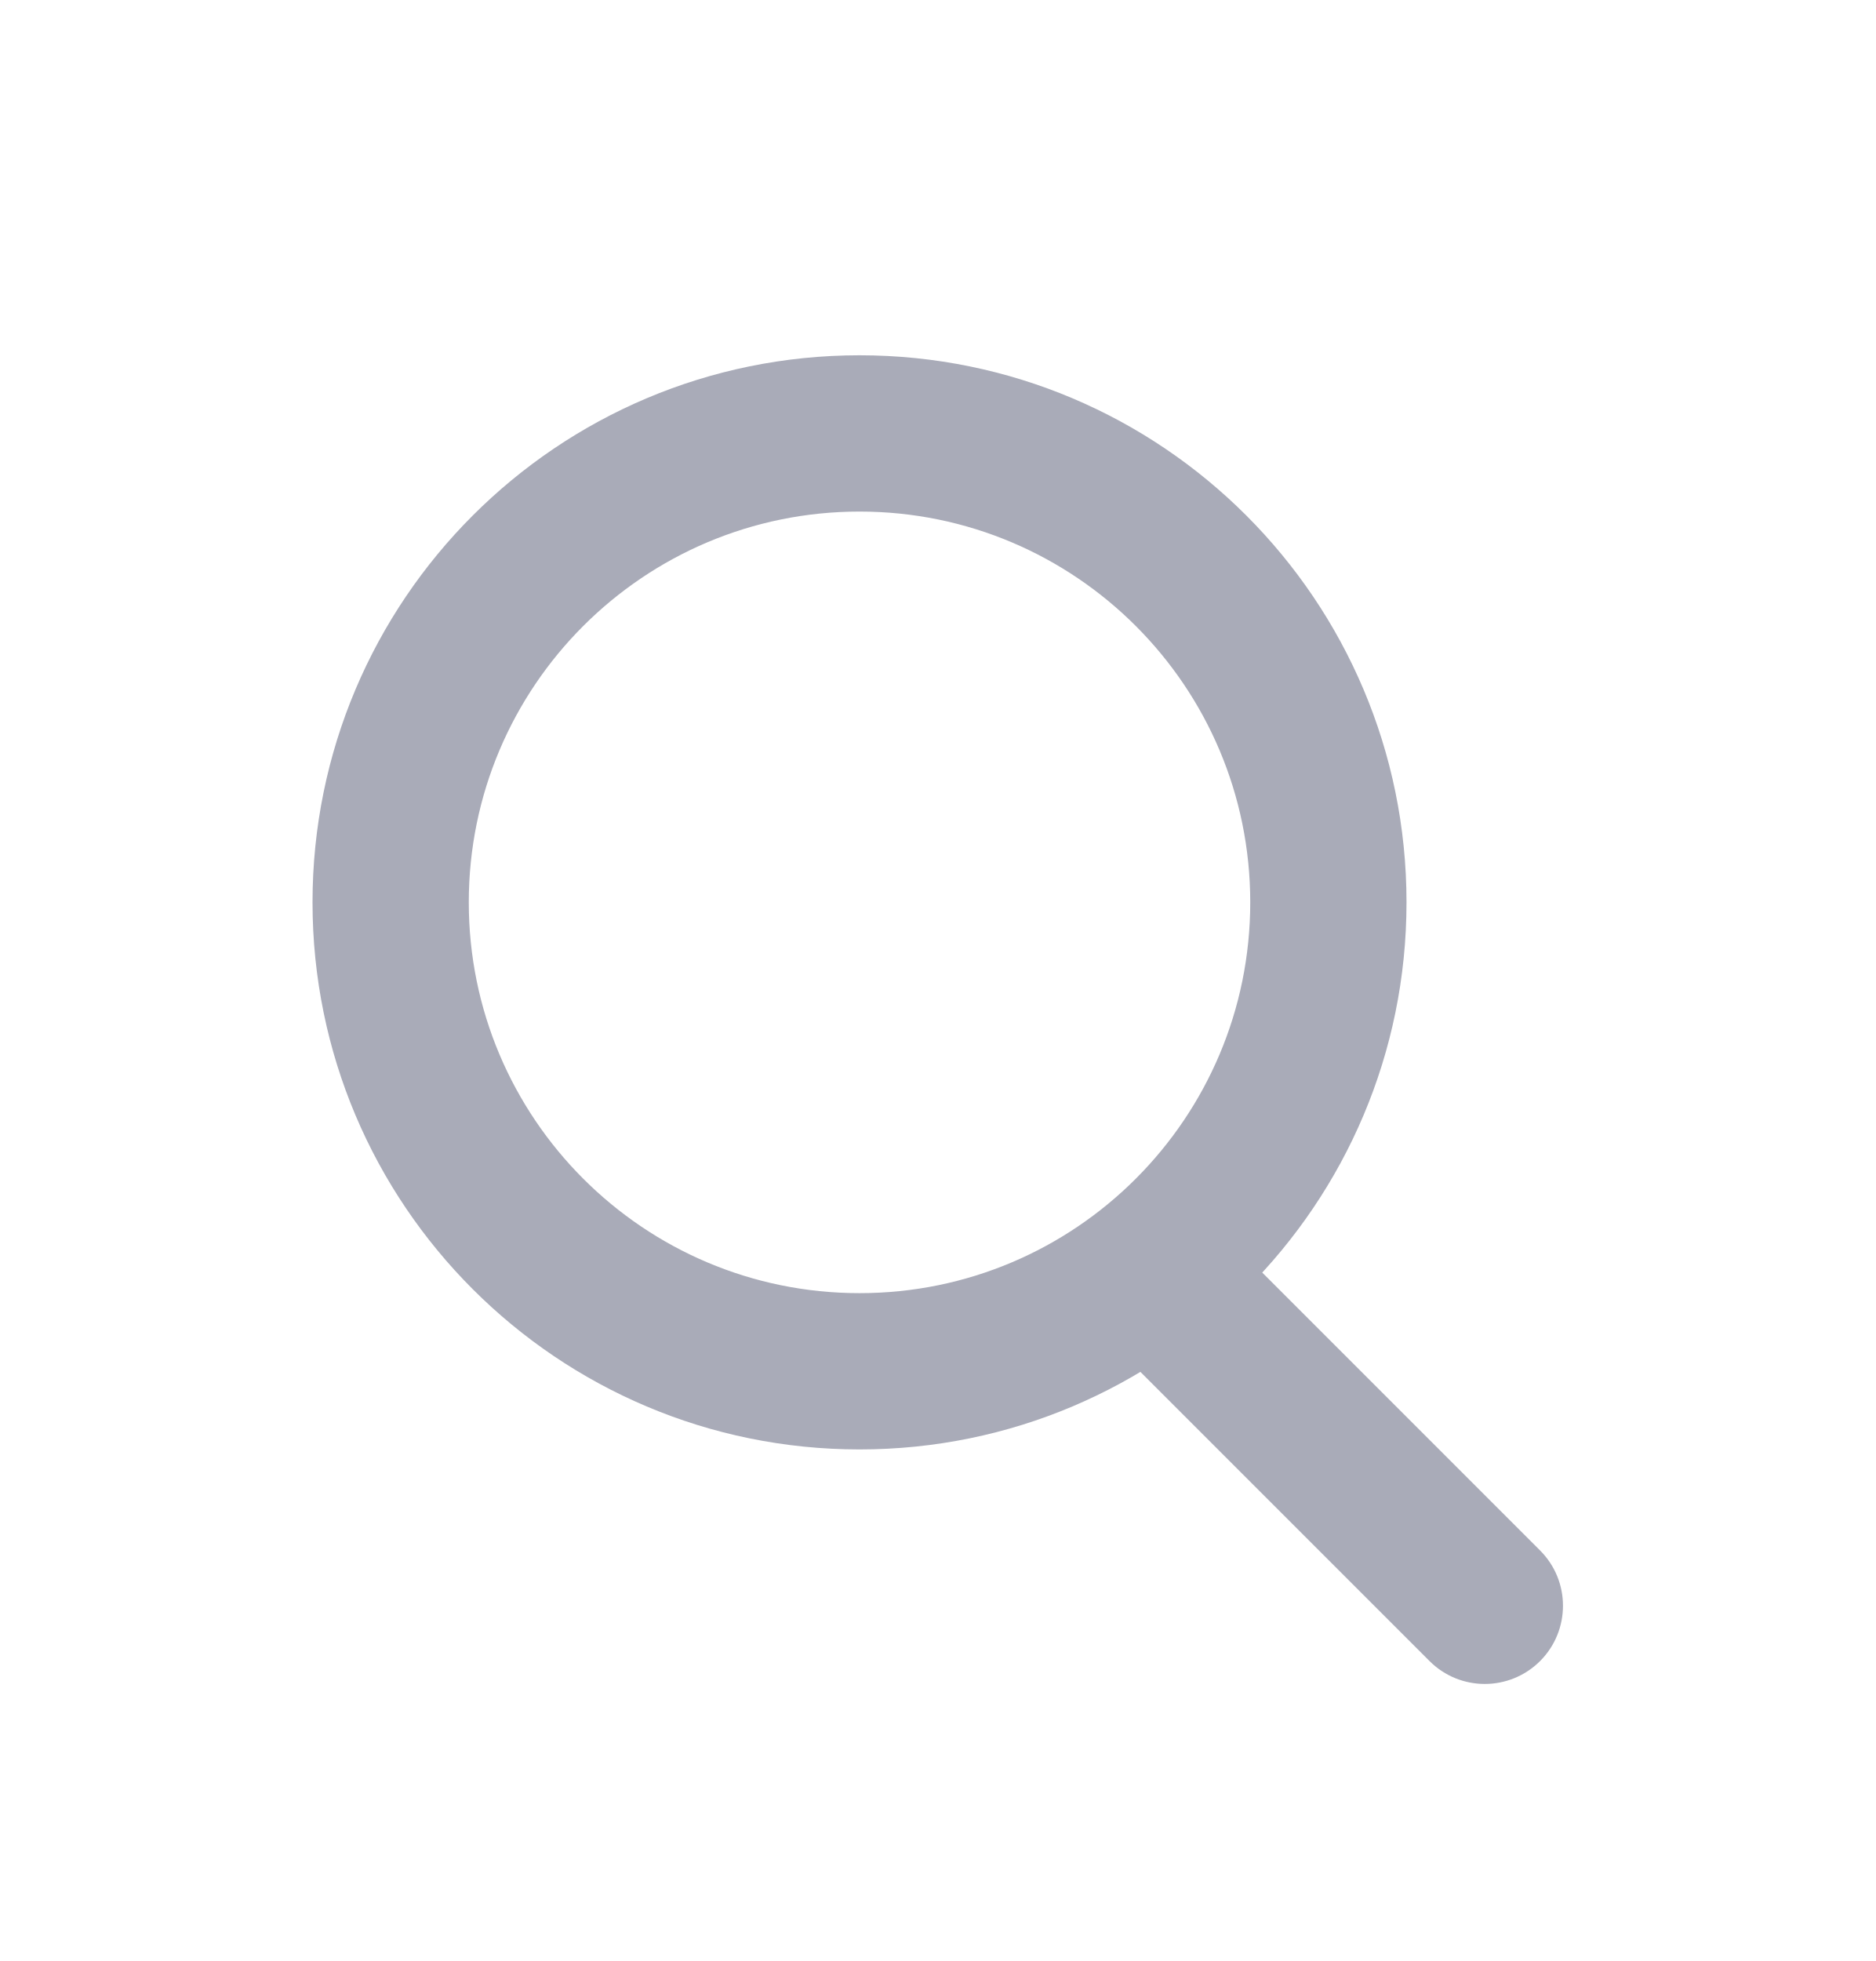
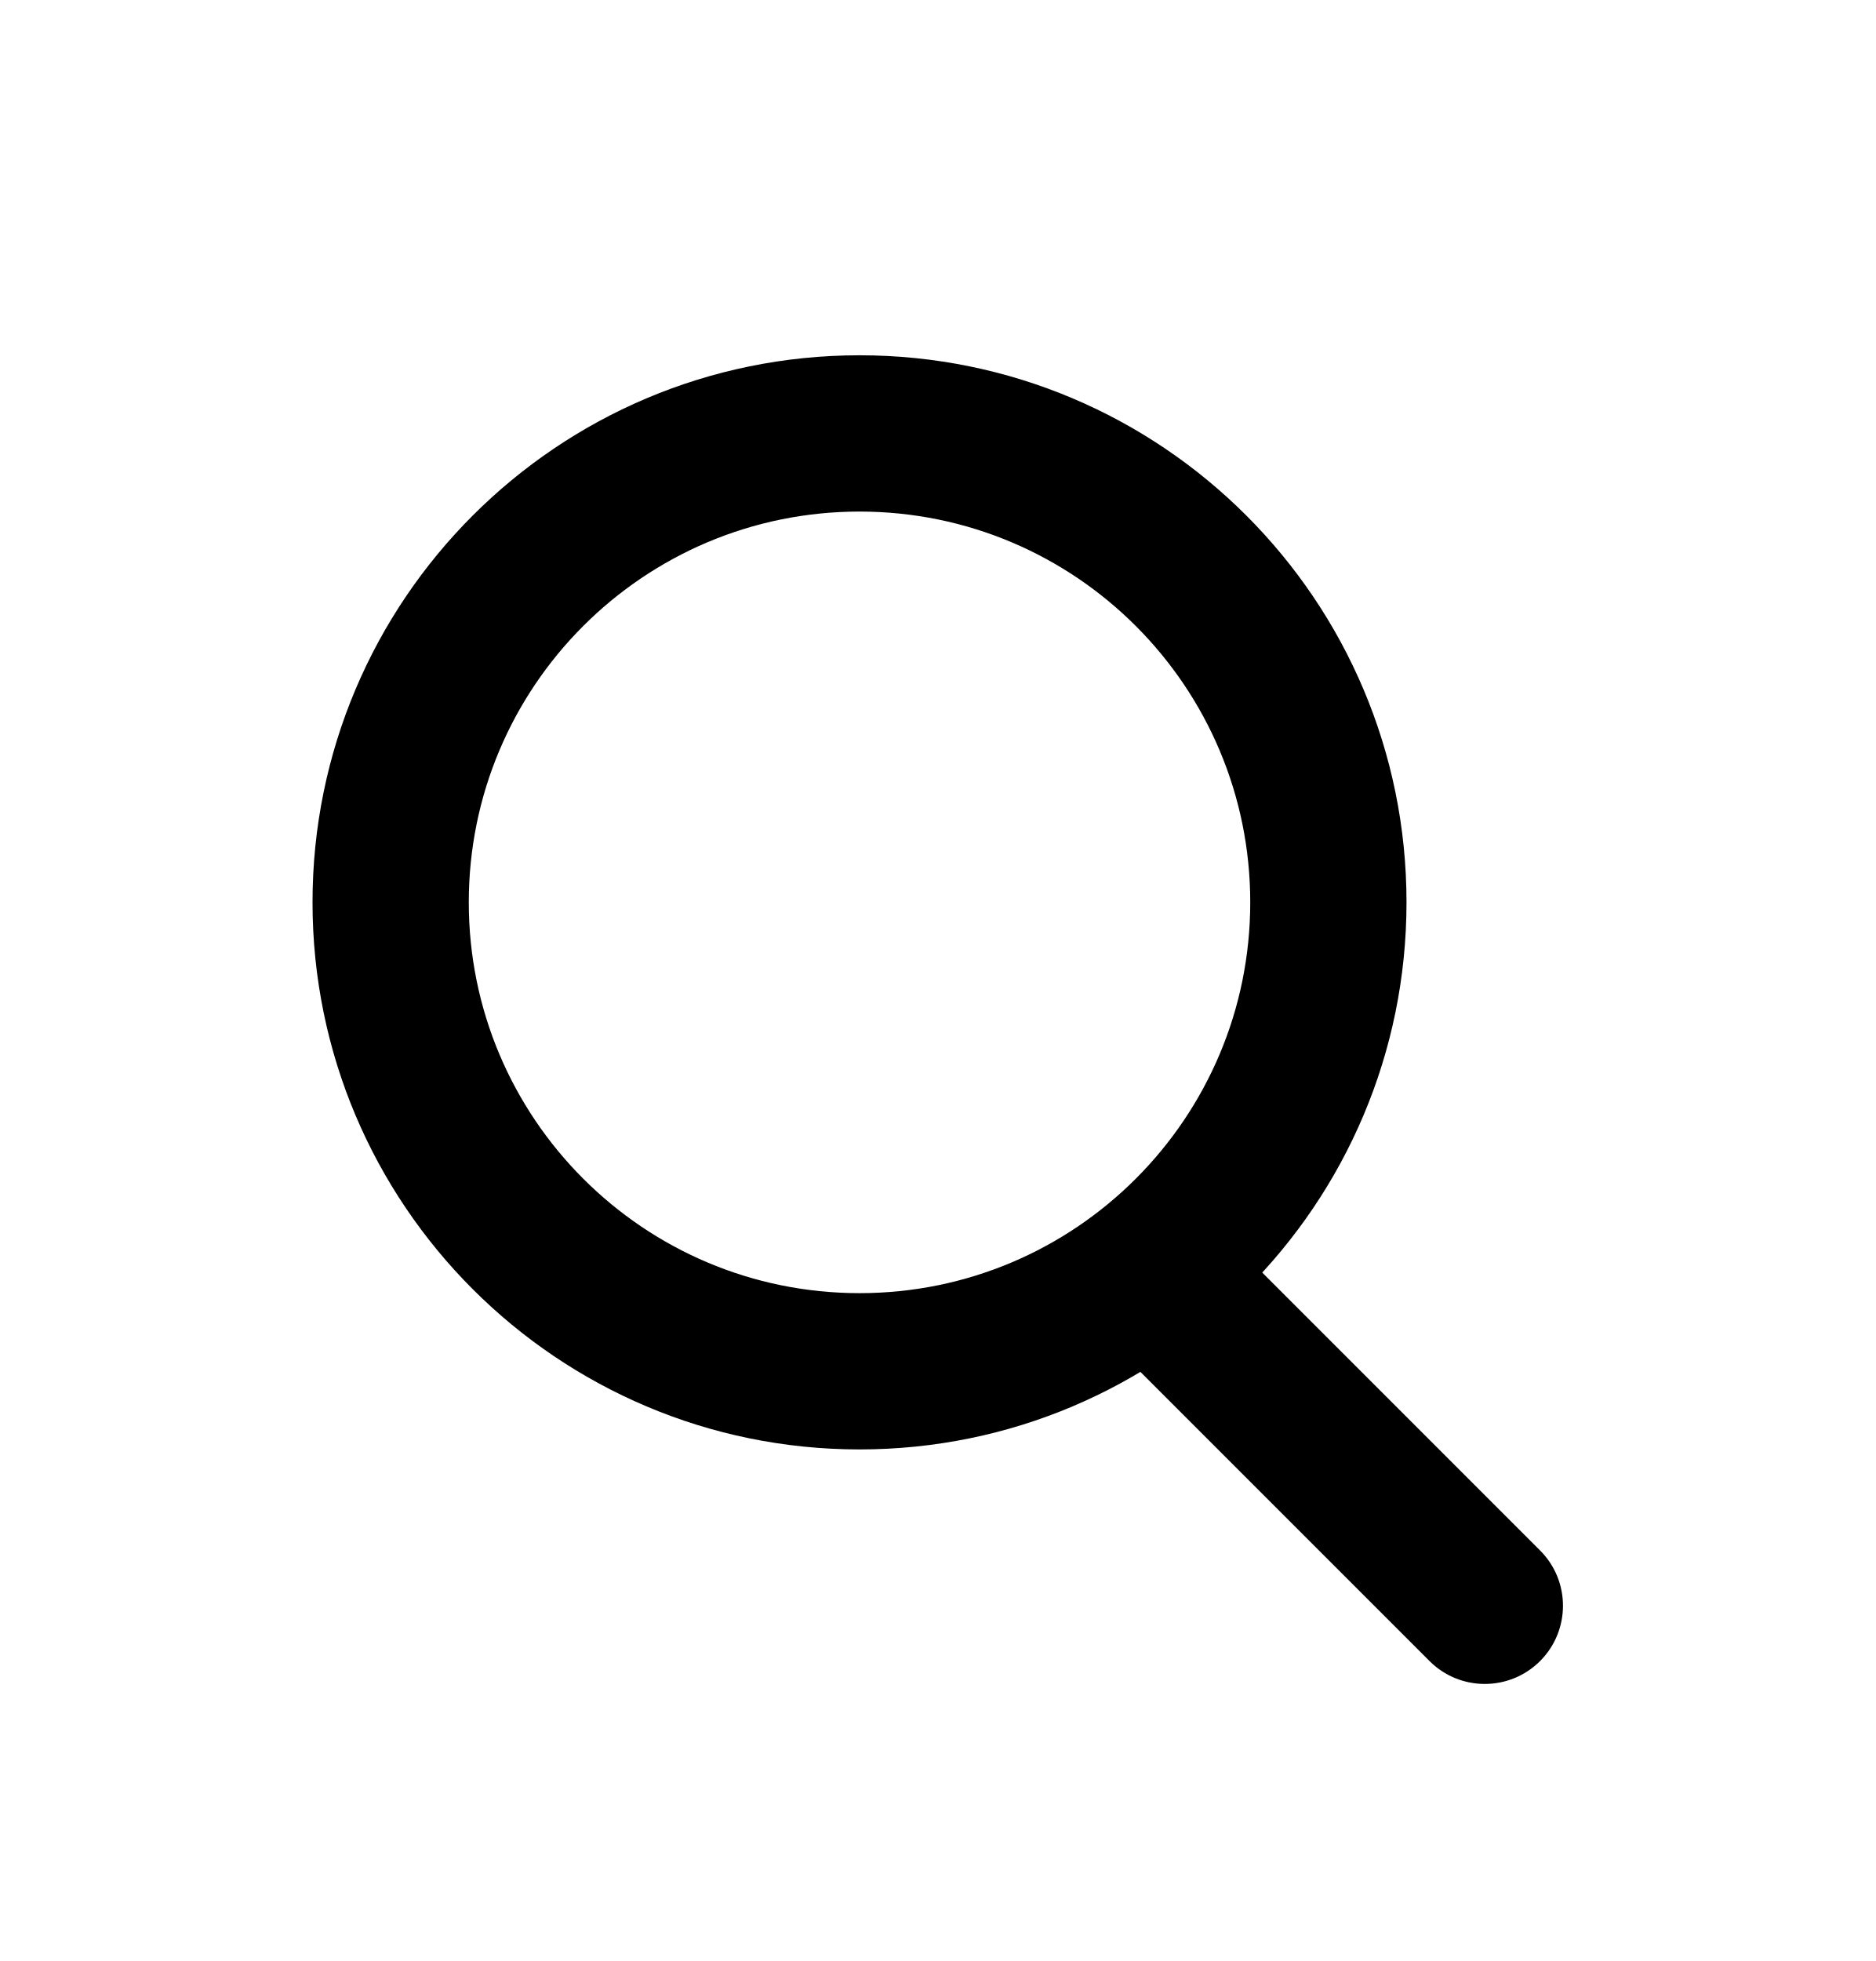
- <svg xmlns="http://www.w3.org/2000/svg" width="22" height="23" viewBox="0 0 22 23" fill="none">
-   <path d="M13.102 15.815C12.745 15.457 12.745 14.877 13.102 14.518C13.46 14.161 14.041 14.161 14.399 14.518L18.066 18.185C18.424 18.543 18.424 19.123 18.066 19.482C17.707 19.84 17.127 19.84 16.769 19.482L13.102 15.815Z" fill="#A9ABB8" />
-   <path d="M10.083 15.167C12.614 15.167 14.666 13.115 14.666 10.583C14.666 8.052 12.614 6 10.083 6C7.551 6 5.499 8.052 5.499 10.583C5.499 13.115 7.551 15.167 10.083 15.167ZM10.083 17C6.539 17 3.666 14.127 3.666 10.583C3.666 7.04 6.539 4.167 10.083 4.167C13.627 4.167 16.499 7.04 16.499 10.583C16.499 14.127 13.627 17 10.083 17Z" fill="#A9ABB8" />
+ <svg xmlns="http://www.w3.org/2000/svg" width="22" height="23" viewBox="0 0 22 23" fill="currentColor">
+   <path d="M13.102 15.815C12.745 15.457 12.745 14.877 13.102 14.518C13.46 14.161 14.041 14.161 14.399 14.518L18.066 18.185C18.424 18.543 18.424 19.123 18.066 19.482C17.707 19.84 17.127 19.84 16.769 19.482L13.102 15.815Z" />
+   <path d="M10.083 15.167C12.614 15.167 14.666 13.115 14.666 10.583C14.666 8.052 12.614 6 10.083 6C7.551 6 5.499 8.052 5.499 10.583C5.499 13.115 7.551 15.167 10.083 15.167ZM10.083 17C6.539 17 3.666 14.127 3.666 10.583C3.666 7.04 6.539 4.167 10.083 4.167C13.627 4.167 16.499 7.04 16.499 10.583C16.499 14.127 13.627 17 10.083 17Z" />
</svg>
